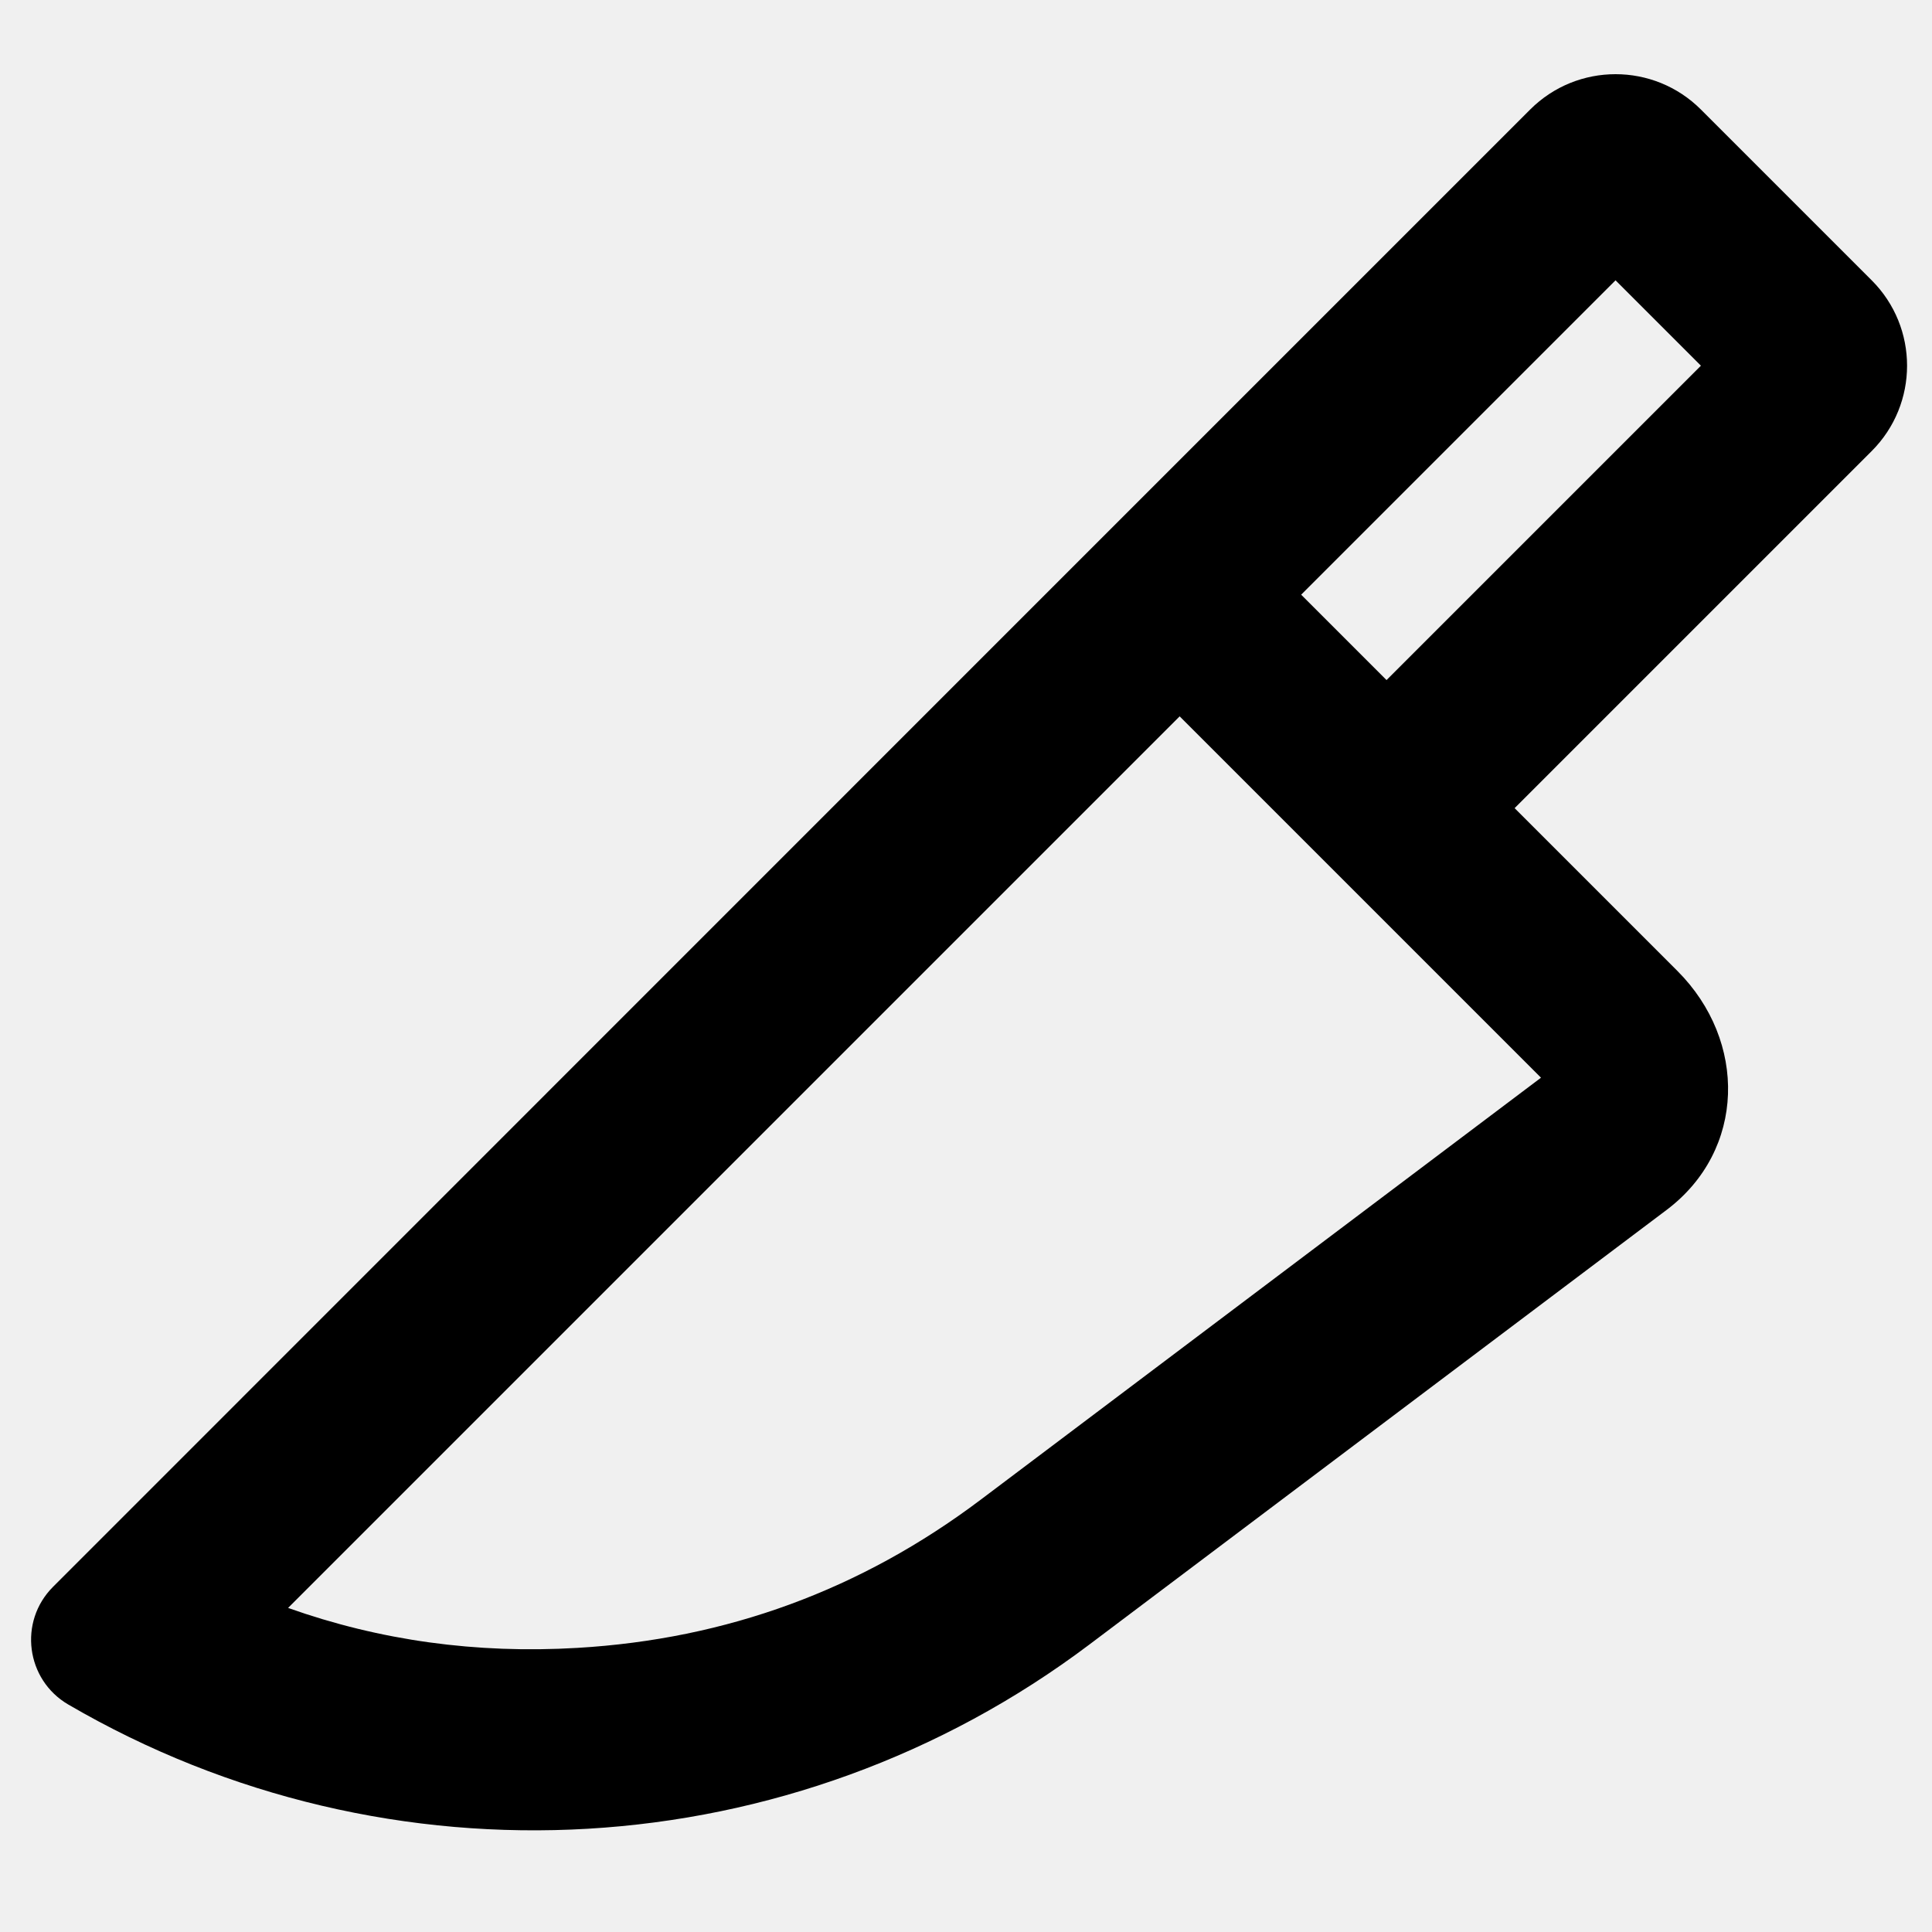
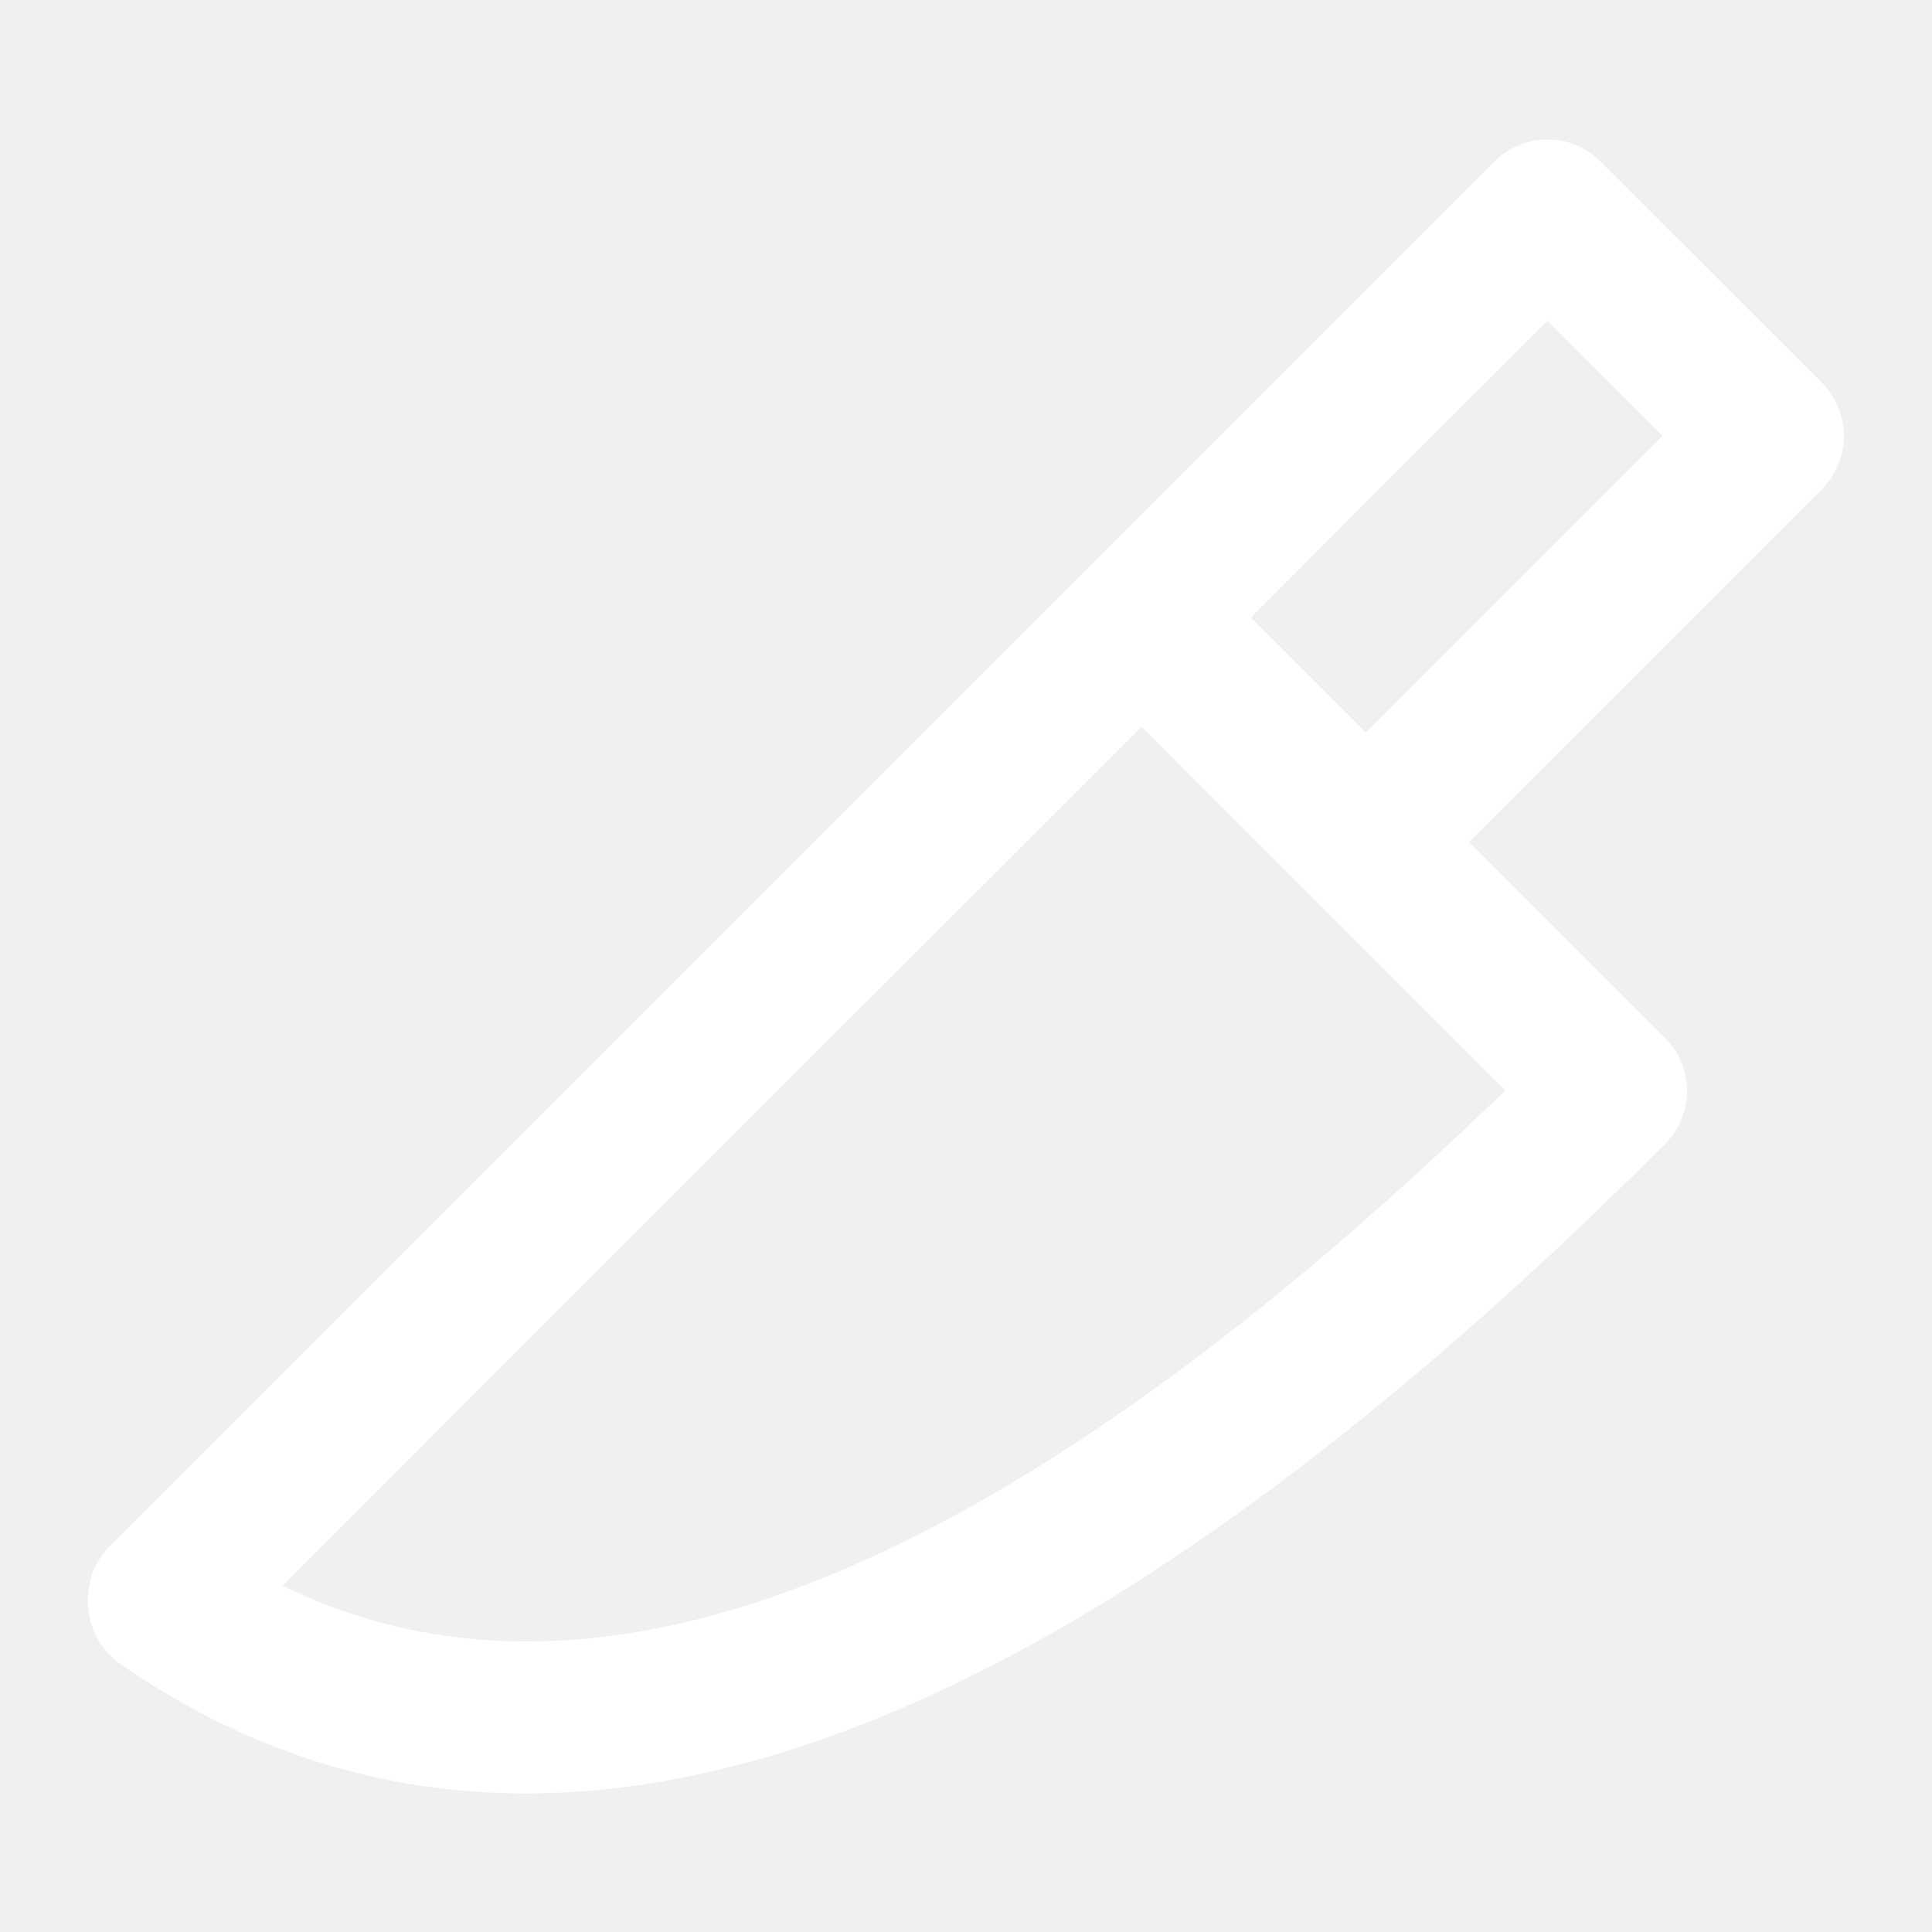
- <svg xmlns="http://www.w3.org/2000/svg" data-v-06e5fa7c="" fill="none" version="1.1" width="16" height="16" viewBox="0 0 16 16" style="font-size: 16px; transform: rotate(0deg);">
-   <clipPath id="master_svg0_1638_11318">
-     <rect x="0" y="0" width="16" height="16" rx="0" />
-   </clipPath>
-   <g>
+ <svg xmlns="http://www.w3.org/2000/svg" fill="none" version="1.1" width="18" height="18" viewBox="0 0 18 18">
+   <defs>
+     <clipPath id="master_svg0_870_8999">
+       <rect x="0" y="0" width="18" height="18" rx="0" />
+     </clipPath>
+   </defs>
+   <g clip-path="url(#master_svg0_870_8999)">
    <g>
      <g>
-         <g transform="matrix(0.9999999,0,0,0.9999999,2.213340621892712e-12,2.391575293358983e-8)">
-           <g>
-             <path d="M5.979,25.064L5.144,30.988C5.03,31.801,5.66,32.45,6.481,32.45L8.387,32.45L8.387,36.632C8.387,37.184,8.834,37.632,9.387,37.632L11.387,37.632C11.939,37.632,12.387,37.184,12.387,36.632L12.387,31.037L12.386,19.331C12.386,18.924,12.001,18.628,11.608,18.731C8.627,19.516,6.408,22.012,5.979,25.064ZM10.886,20.584L10.886,31.026L6.654,31.026L7.464,25.273Q7.723,23.433,8.958,22.044Q9.793,21.104,10.886,20.584ZM9.887,32.45L10.887,32.45L10.887,36.132L9.887,36.132L9.887,32.45Z" fill-rule="evenodd" transform="matrix(-0.7071068,-0.7071068,0.7071068,-0.7071068,-4.471716,35.56882)" fill="currentcolor" fill-opacity="1" />
-           </g>
-         </g>
+         <path d="M15.512,9.669L11.146,5.303Q11.047,5.204,10.919,5.151Q10.79,5.098,10.651,5.098Q10.511,5.098,10.383,5.151Q10.254,5.204,10.156,5.303Q10.057,5.401,10.004,5.53Q9.951,5.658,9.951,5.798Q9.951,5.937,10.004,6.065Q10.057,6.194,10.156,6.293L14.024,10.16Q6.451,17.49,1.919,14.353Q1.739,14.228,1.52,14.228L1.513,14.228Q1.454,14.229,1.395,14.239Q1.258,14.264,1.141,14.34Q1.024,14.415,0.945,14.53Q0.82,14.709,0.82,14.928Q0.82,14.955,0.822,14.982Q0.834,15.139,0.913,15.276Q0.992,15.414,1.122,15.504Q6.763,19.409,15.512,10.659Q15.561,10.611,15.6,10.553Q15.638,10.496,15.664,10.432Q15.691,10.369,15.704,10.301Q15.718,10.233,15.718,10.164Q15.718,10.095,15.704,10.028Q15.691,9.96,15.664,9.896Q15.638,9.833,15.6,9.775Q15.561,9.718,15.512,9.669Z" fill-rule="evenodd" fill="#FFFFFF" fill-opacity="1" />
+       </g>
+       <g>
+         <path d="M10.665,6.743L12.232,8.31Q12.281,8.359,12.338,8.397Q12.395,8.435,12.459,8.462Q12.523,8.488,12.59,8.502Q12.658,8.515,12.727,8.515Q12.796,8.515,12.864,8.502Q12.931,8.488,12.995,8.462Q13.059,8.435,13.116,8.397Q13.173,8.359,13.222,8.31L16.975,4.557Q17.023,4.508,17.062,4.451Q17.1,4.394,17.126,4.33Q17.153,4.266,17.166,4.199Q17.18,4.131,17.18,4.062Q17.18,3.993,17.166,3.926Q17.153,3.858,17.126,3.794Q17.1,3.731,17.062,3.673Q17.023,3.616,16.975,3.567L14.912,1.505Q14.864,1.456,14.806,1.418Q14.749,1.38,14.685,1.353Q14.622,1.327,14.554,1.313Q14.486,1.3,14.417,1.3Q14.349,1.3,14.281,1.313Q14.213,1.327,14.15,1.353Q14.086,1.38,14.029,1.418Q13.971,1.456,13.923,1.505L10.17,5.258L1.025,14.402Q0.927,14.501,0.873,14.629Q0.82,14.758,0.82,14.897Q0.82,14.966,0.834,15.034Q0.847,15.101,0.873,15.165Q0.9,15.229,0.938,15.286Q0.976,15.344,1.025,15.392Q1.074,15.441,1.131,15.479Q1.189,15.518,1.252,15.544Q1.316,15.57,1.384,15.584Q1.451,15.597,1.52,15.597Q1.659,15.597,1.788,15.544Q1.917,15.491,2.015,15.392L10.665,6.743ZM11.655,5.753L12.727,6.825L15.49,4.062L14.417,2.99L11.655,5.753Z" fill-rule="evenodd" fill="#FFFFFF" fill-opacity="1" />
      </g>
    </g>
  </g>
</svg>
